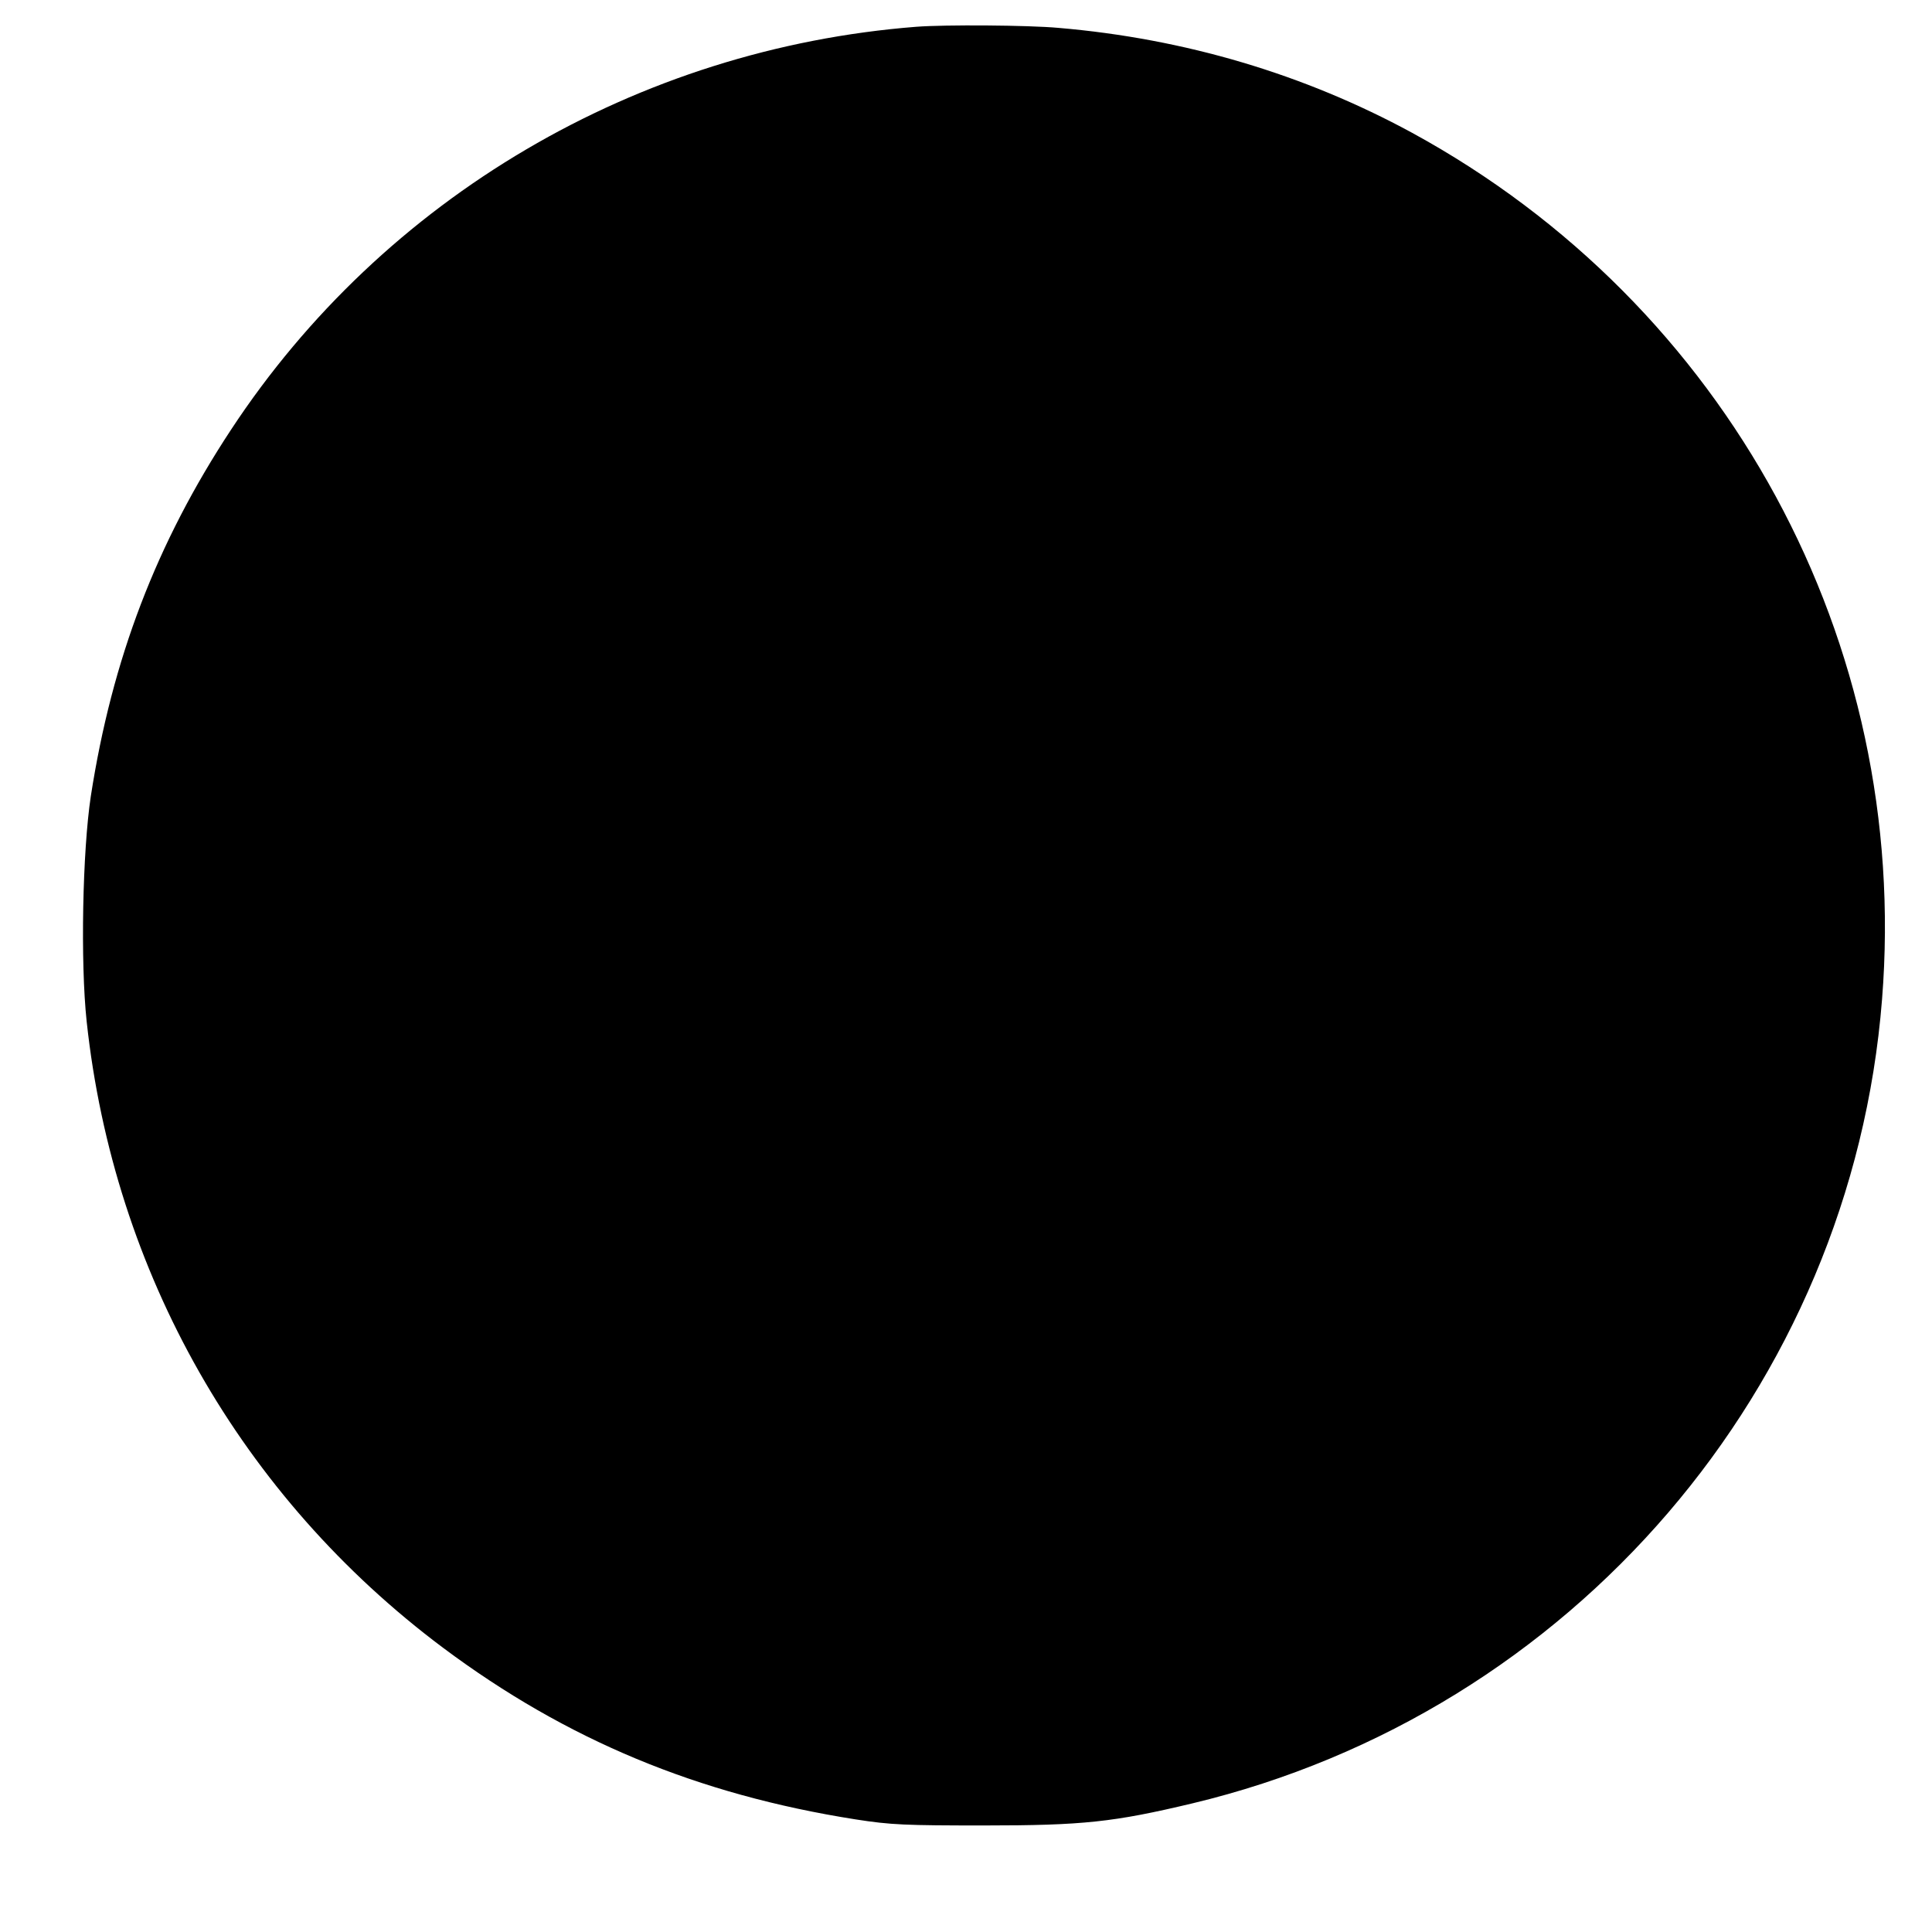
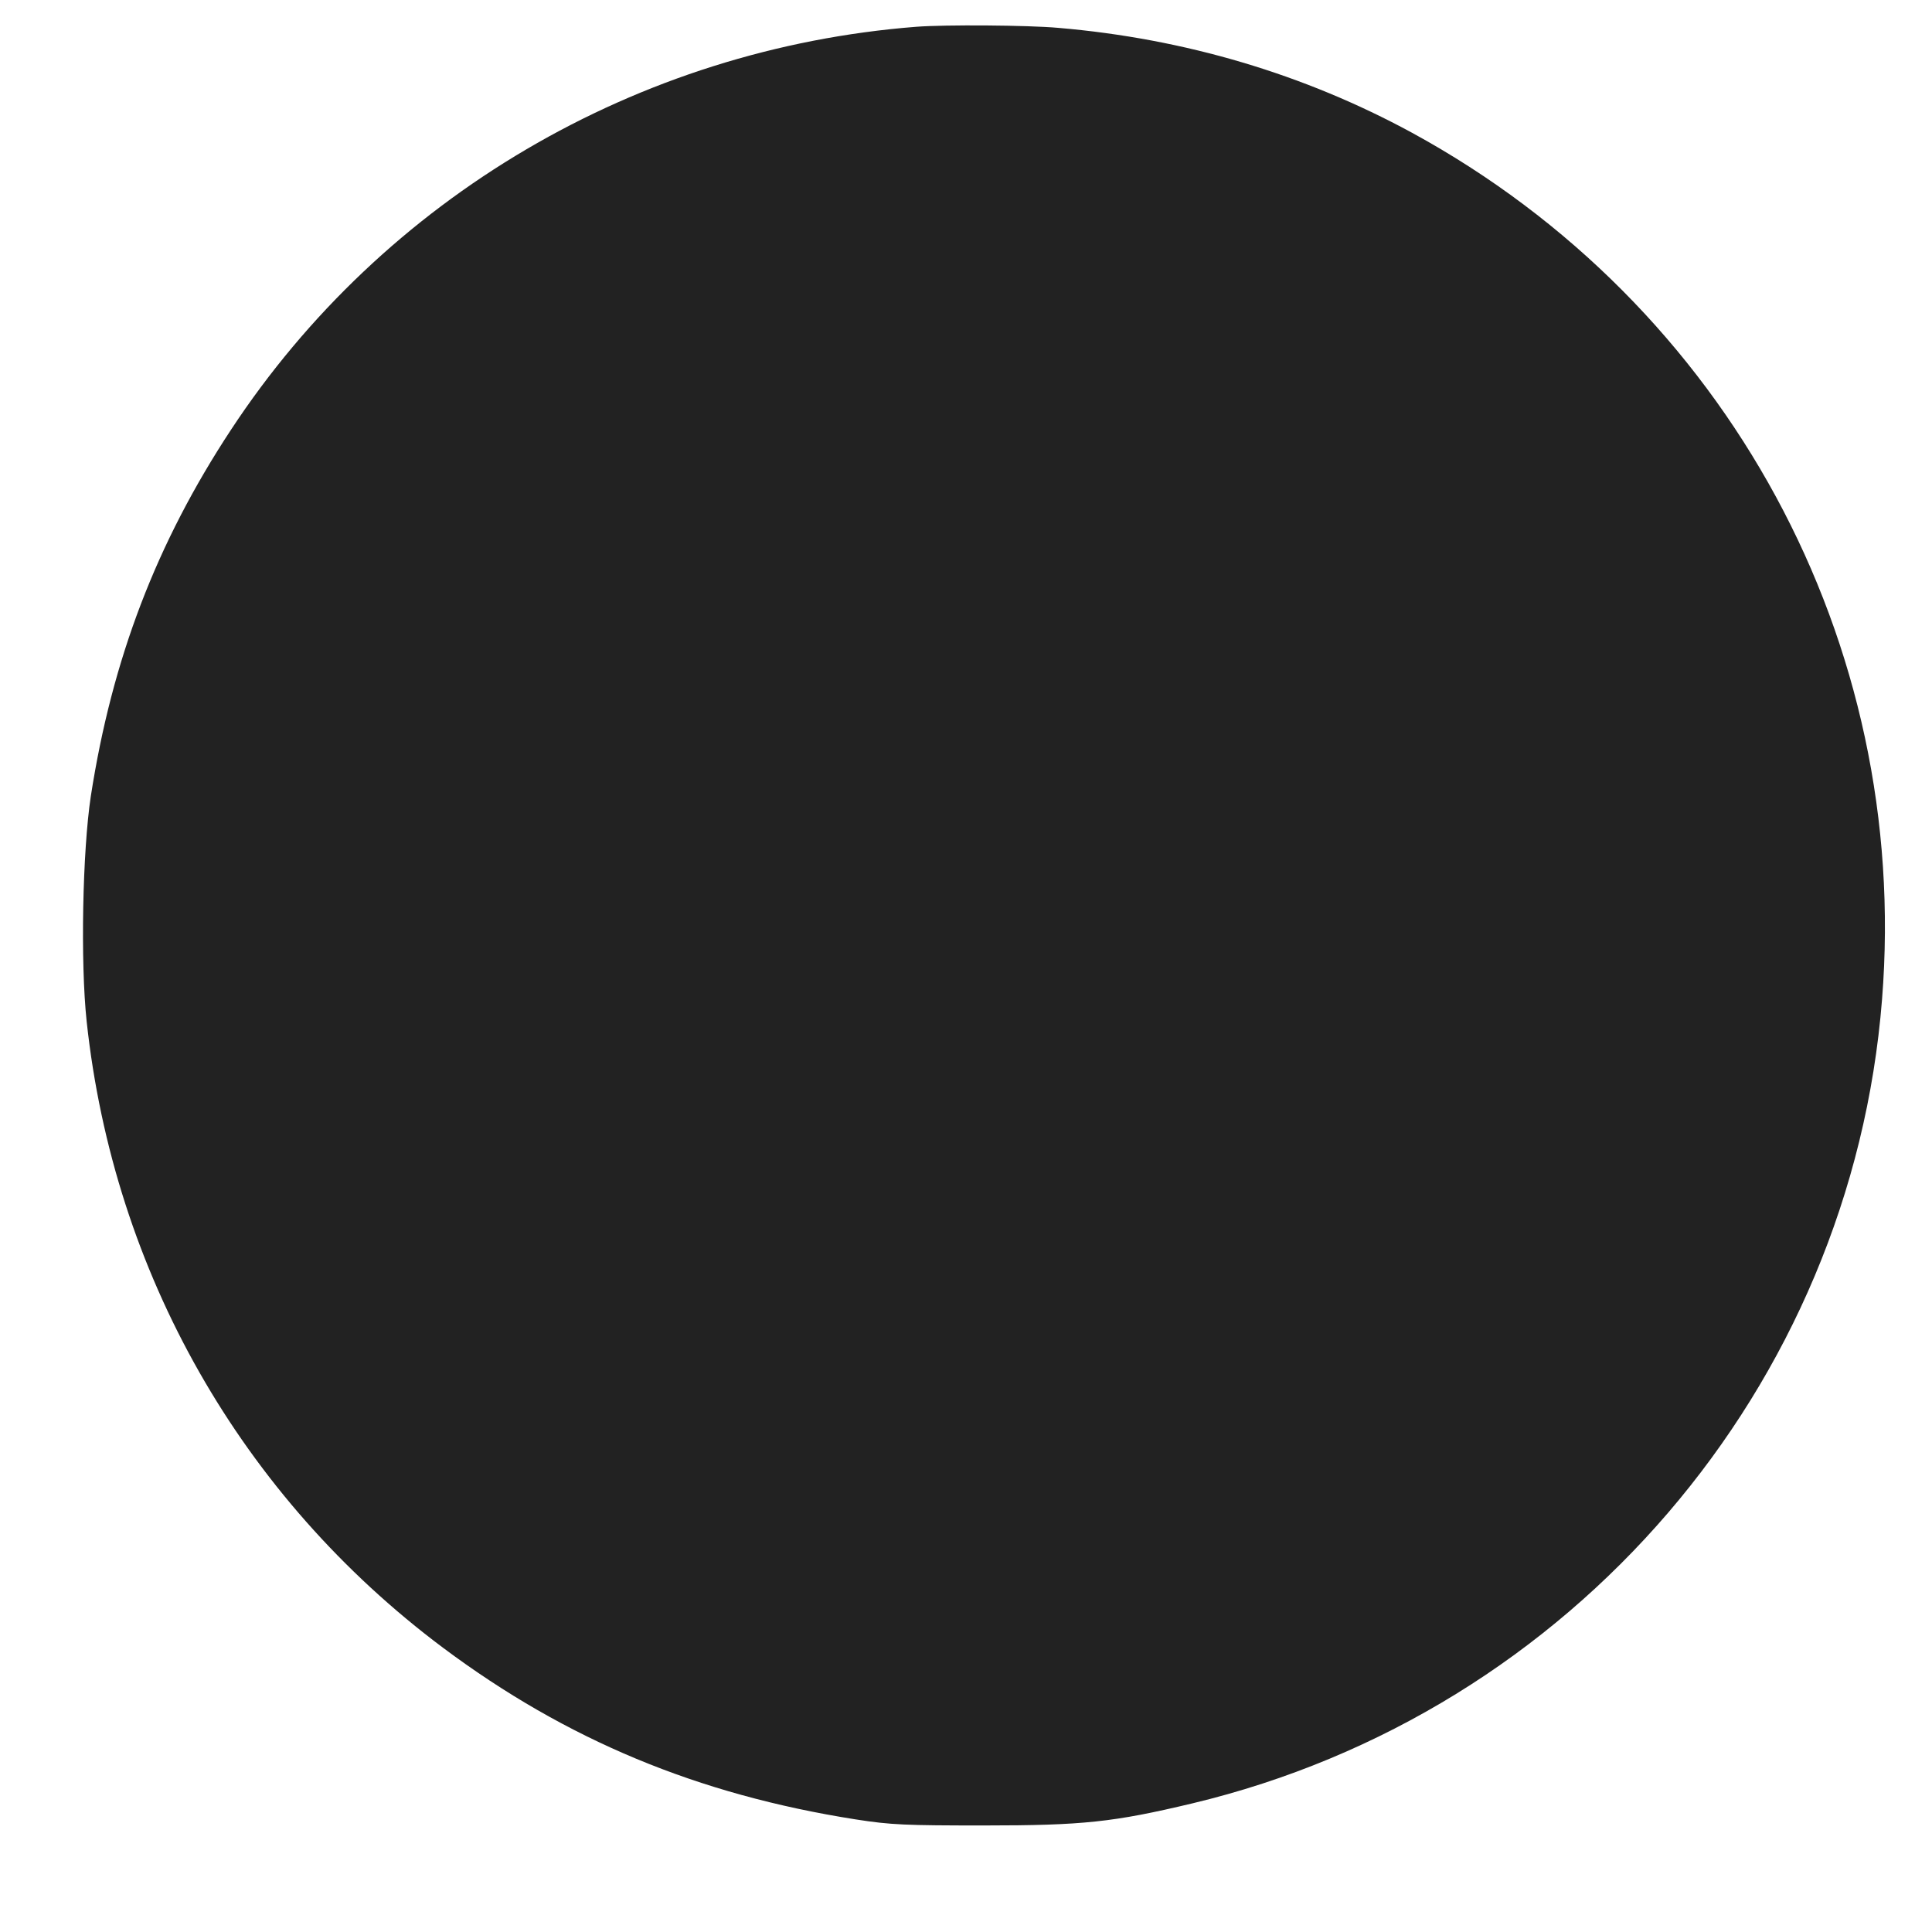
<svg xmlns="http://www.w3.org/2000/svg" version="1.0" width="700pt" height="700pt" viewBox="0 0 700 700" preserveAspectRatio="xMidYMid meet">
-   <g transform="translate(0,700) scale(0.1,-0.1)" fill="#000000" stroke="none">
+   <g transform="translate(0,700) scale(0.1,-0.1)" fill="#222" stroke="none">
    <path d="M3320 6903 c-1011 -79 -1930 -619 -2483 -1460 -270 -410 -431 -831 -508 -1328 -30 -199 -38 -601 -15 -816 98 -910 560 -1722 1291 -2269 447 -334 923 -532 1495 -622 128 -20 181 -22 465 -22 359 0 470 12 755 80 1376 329 2388 1508 2499 2913 103 1294 -561 2517 -1703 3140 -390 212 -823 341 -1281 380 -111 10 -411 12 -515 4z" />
  </g>
</svg>
